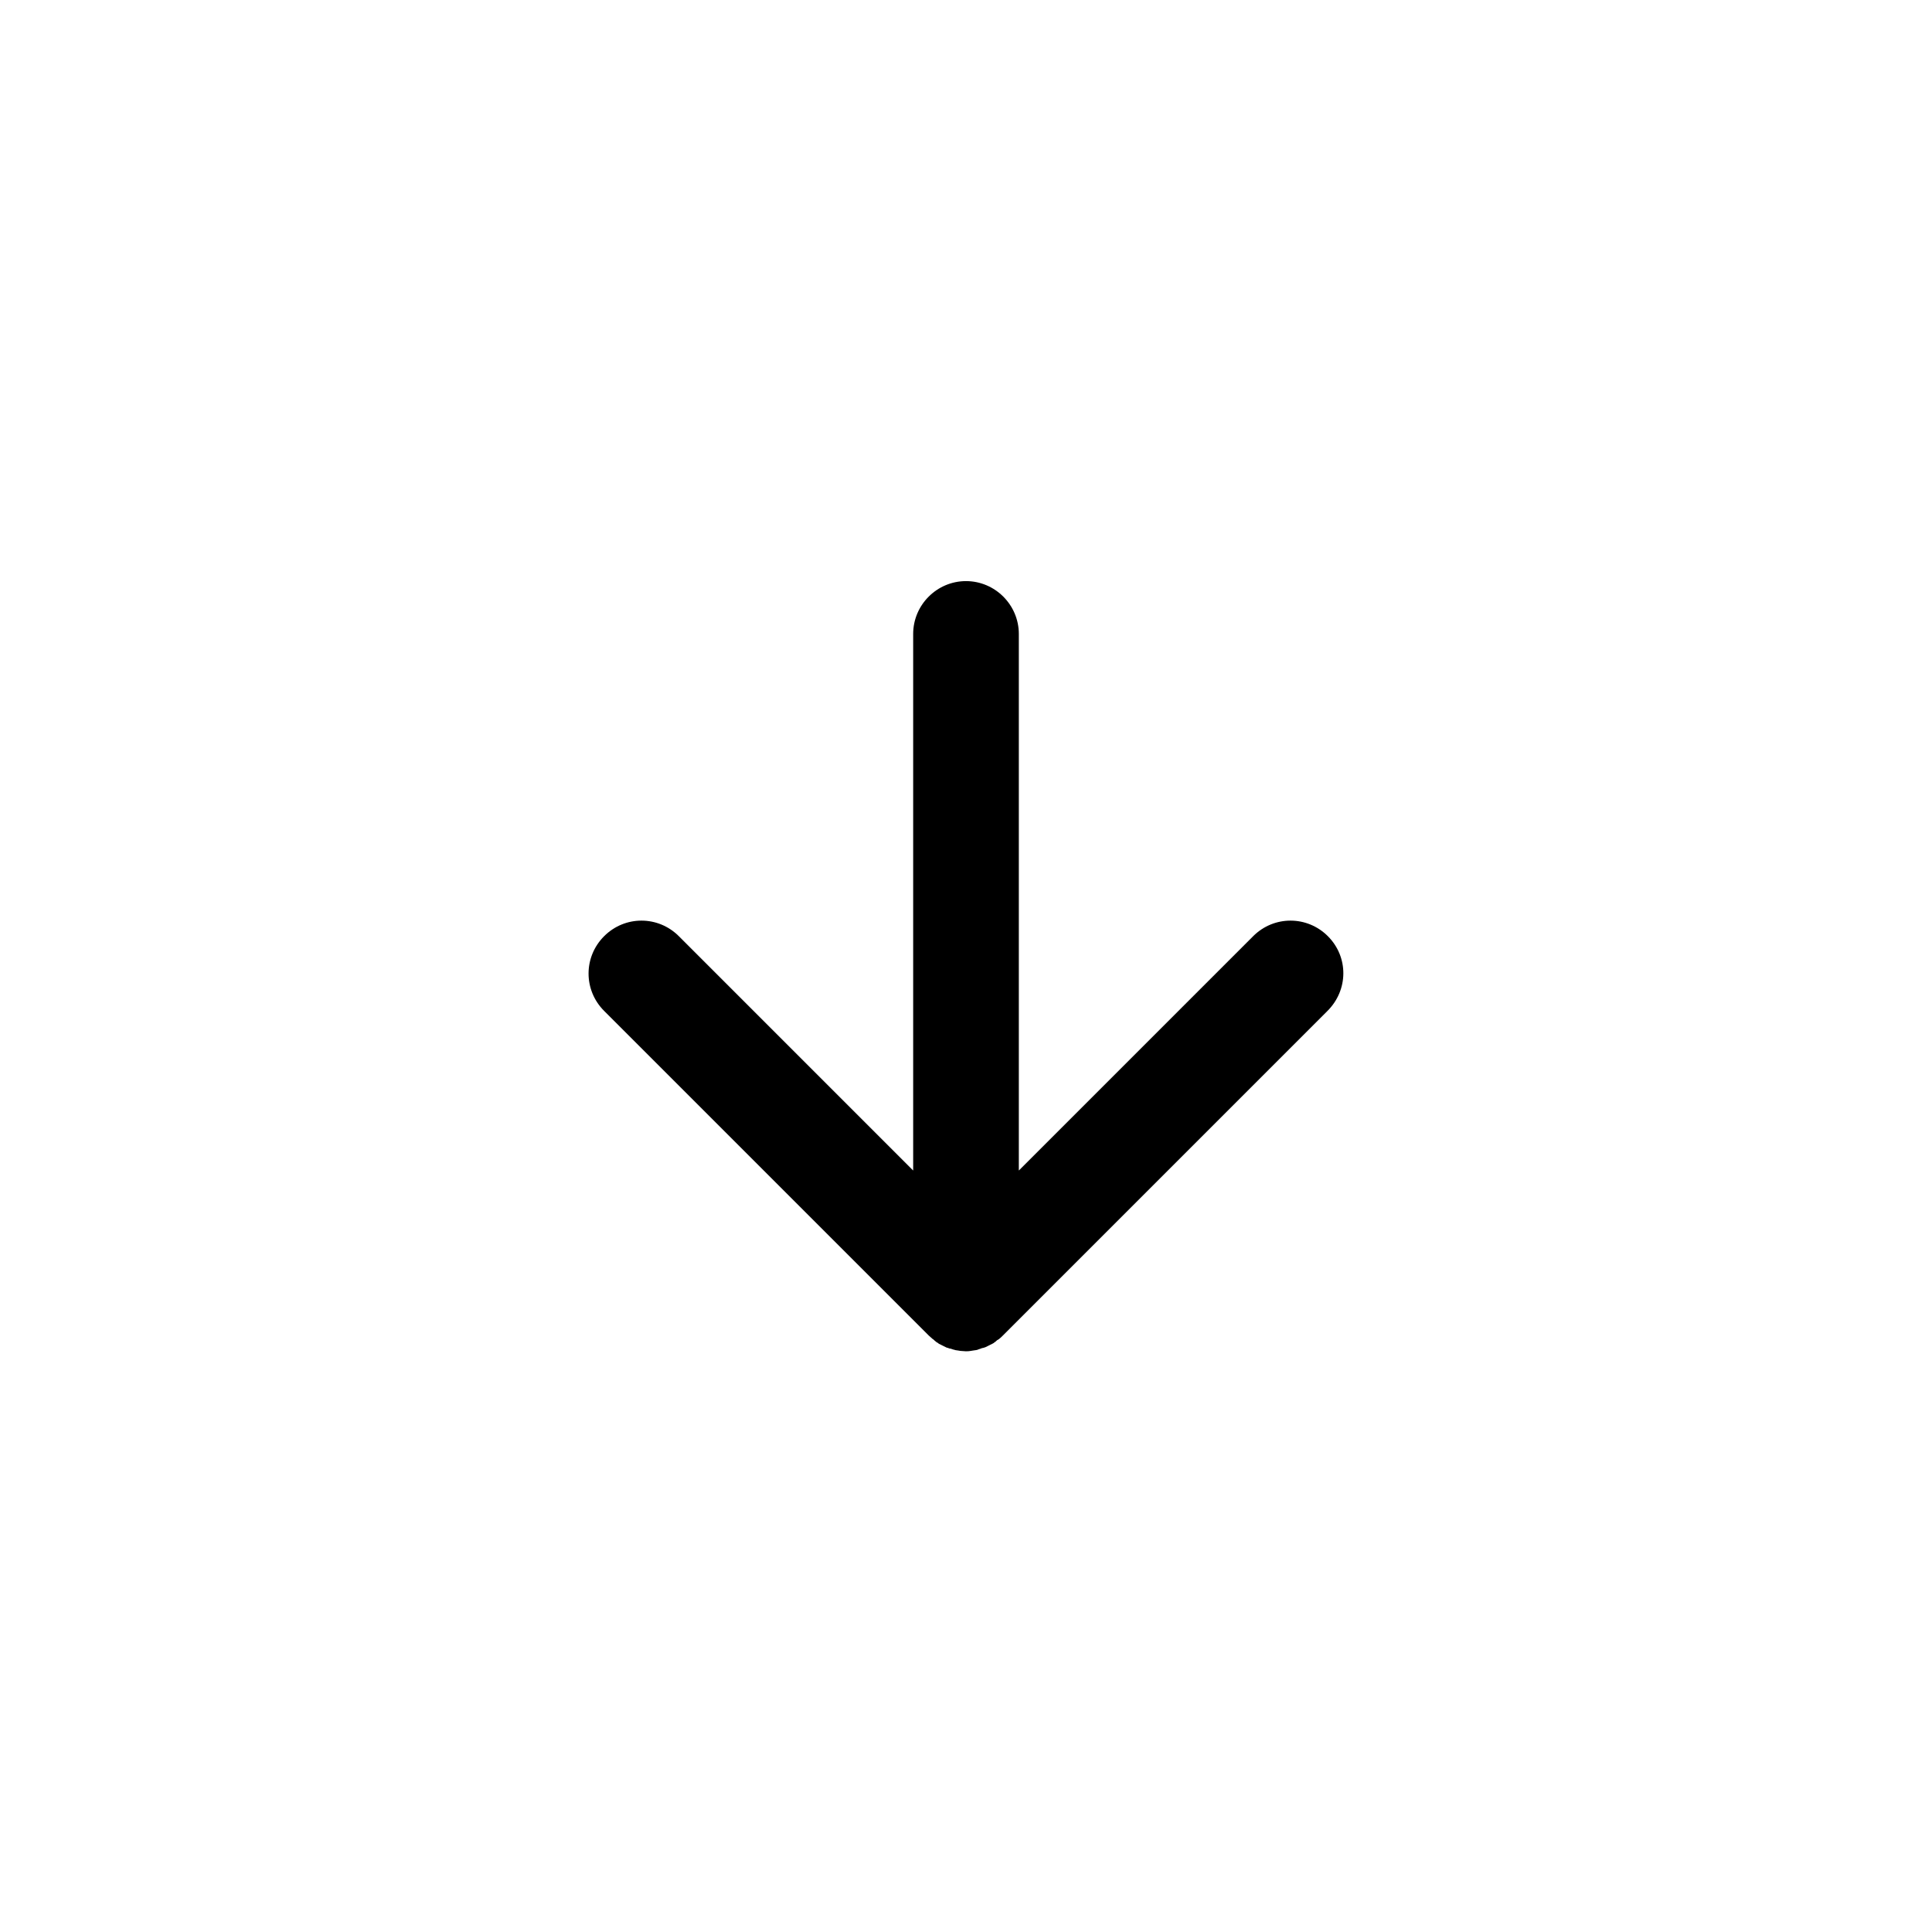
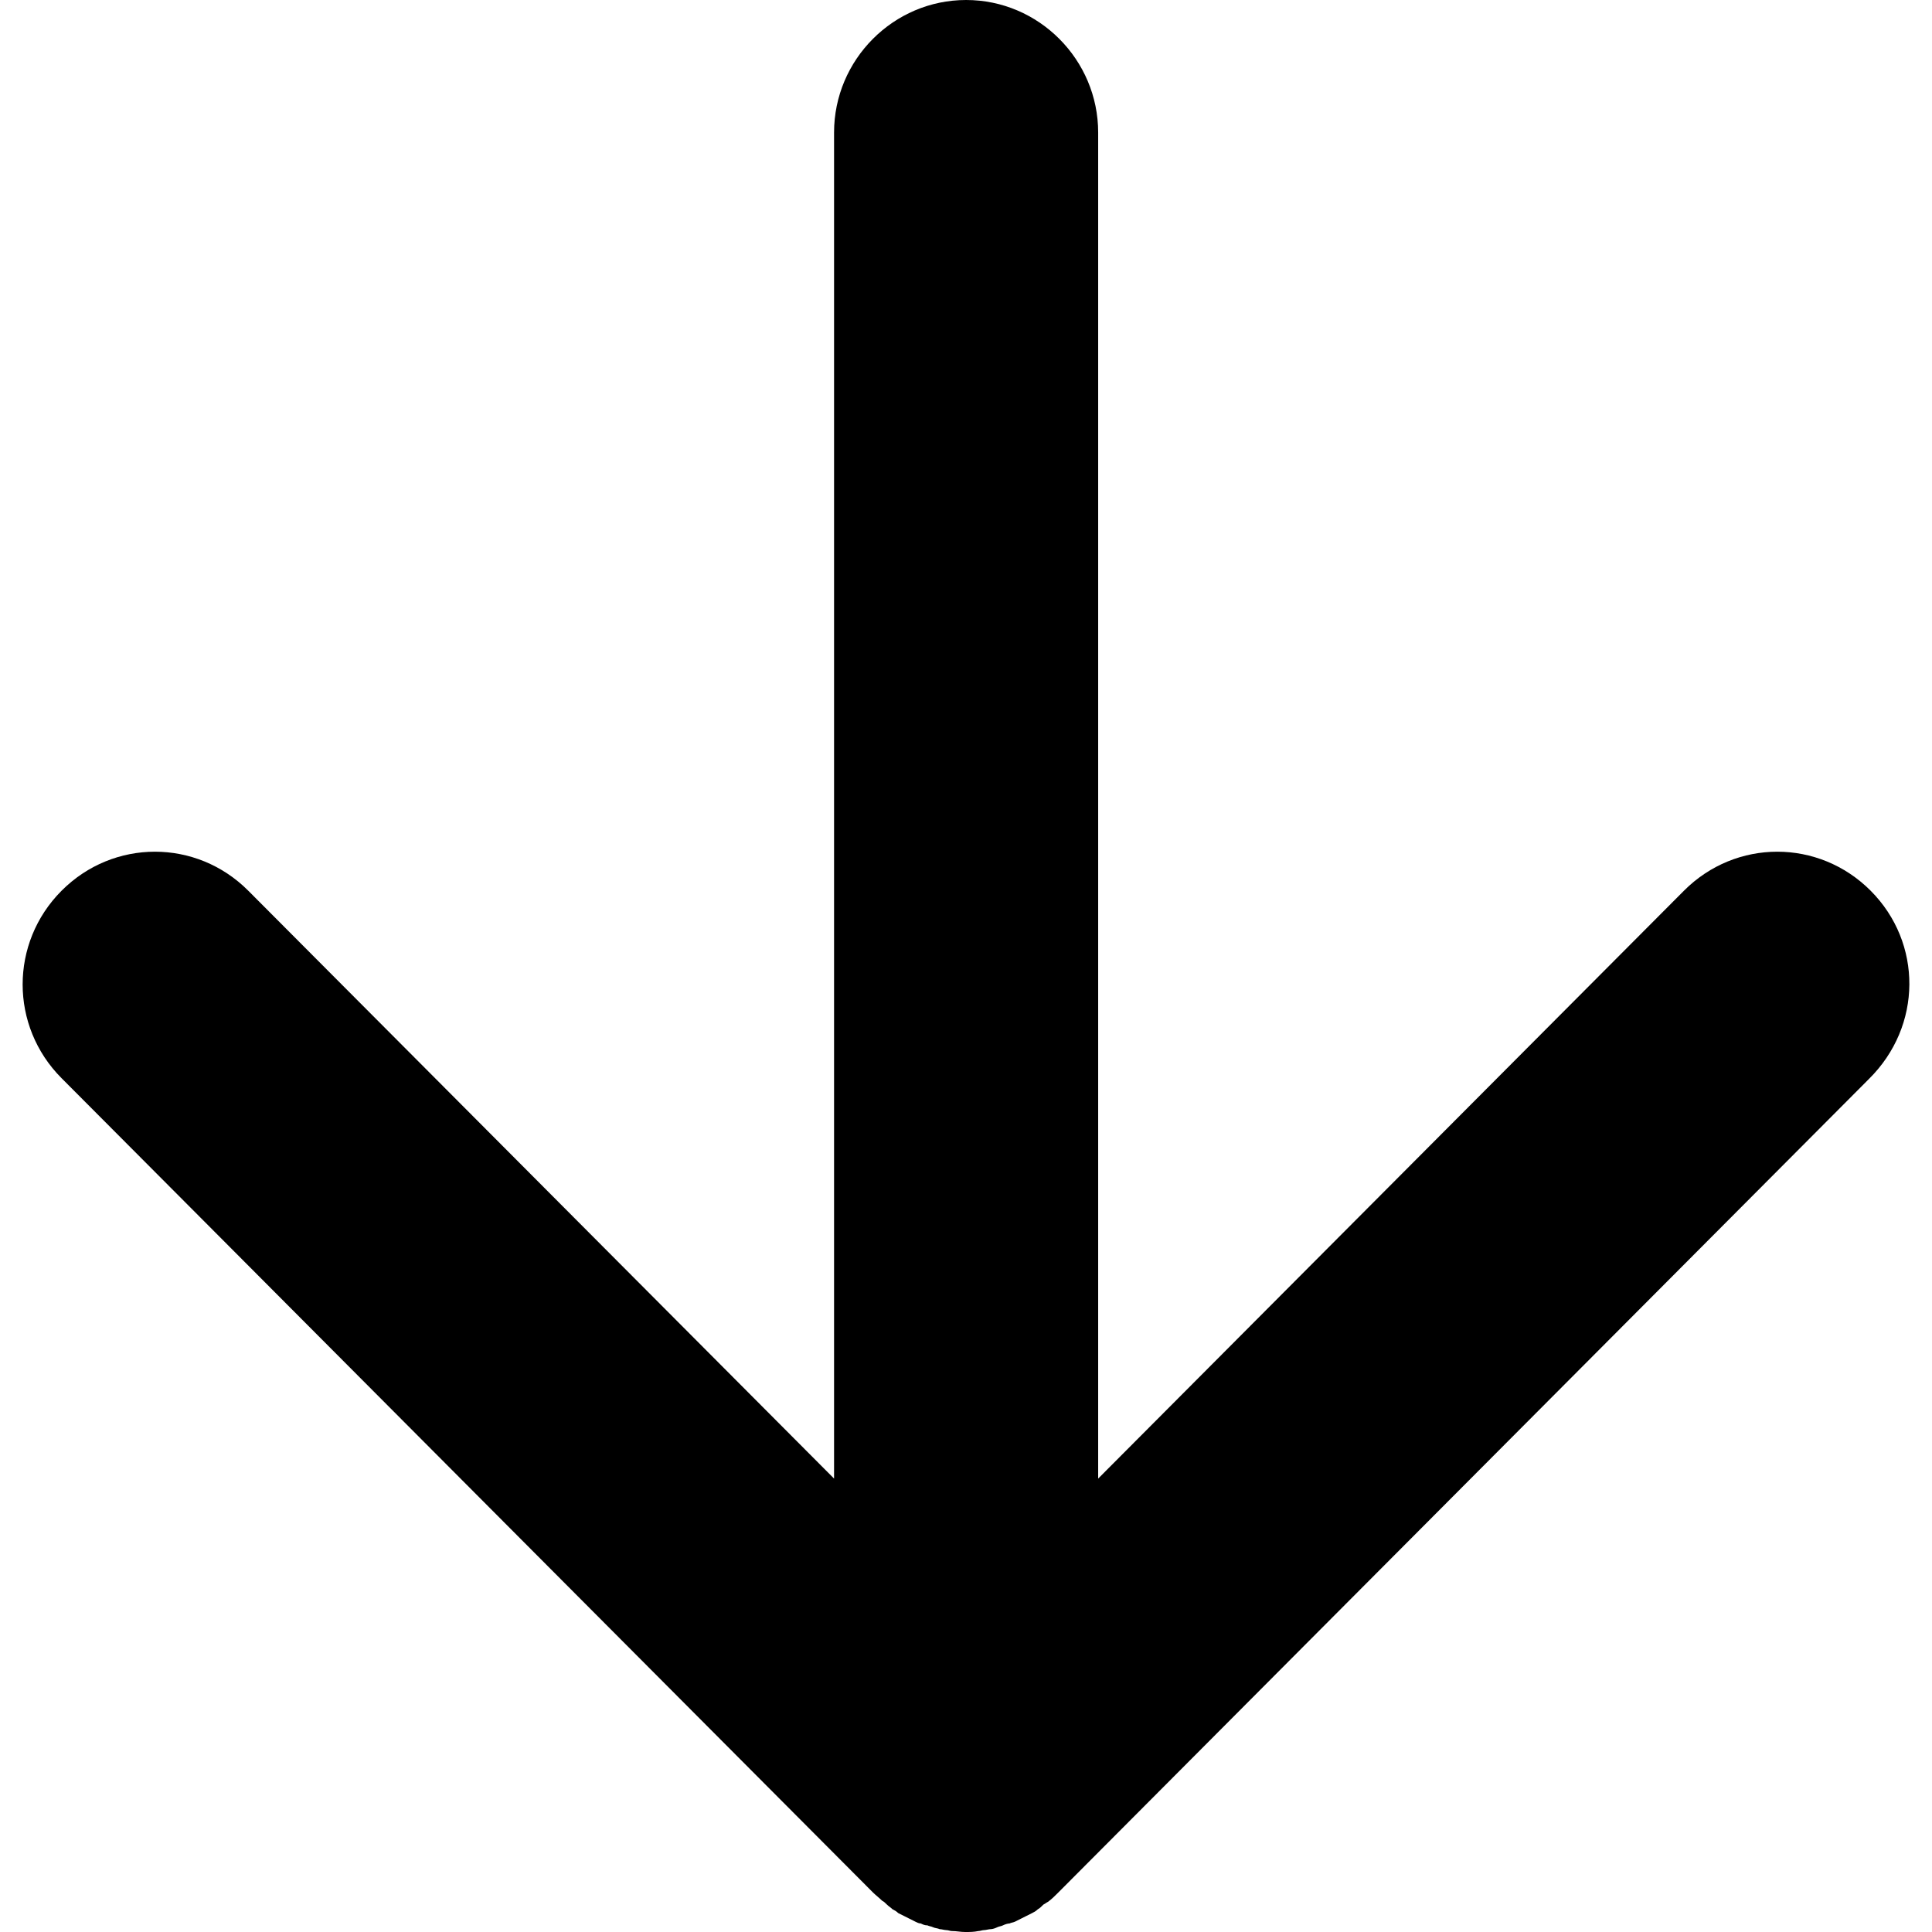
- <svg xmlns="http://www.w3.org/2000/svg" version="1.1" id="_Слой_1" x="0px" y="0px" viewBox="0 0 512 512" style="enable-background:new 0 0 512 512;" xml:space="preserve">
-   <path d="M351.9,248.1c-5.5-5.5-14.3-5.5-19.8,0L270,310.2V168c0-7.7-6.3-14-14-14c-7.7,0-14,6.3-14,14v142.2l-62.1-62.1  c-5.5-5.5-14.3-5.5-19.8,0c-5.5,5.5-5.5,14.3,0,19.8l86,86c0.3,0.3,0.7,0.6,1,0.9c0.2,0.1,0.3,0.2,0.5,0.4c0.2,0.2,0.4,0.3,0.6,0.5  c0.2,0.1,0.4,0.2,0.6,0.4c0.2,0.1,0.4,0.2,0.6,0.3c0.2,0.1,0.4,0.2,0.6,0.3c0.2,0.1,0.4,0.2,0.6,0.3c0.2,0.1,0.4,0.2,0.6,0.2  c0.2,0.1,0.4,0.2,0.7,0.2c0.2,0.1,0.4,0.1,0.6,0.2c0.2,0.1,0.5,0.1,0.7,0.2c0.2,0,0.5,0.1,0.7,0.1c0.2,0,0.4,0.1,0.6,0.1  c0.5,0,0.9,0.1,1.4,0.1s0.9,0,1.4-0.1c0.2,0,0.4-0.1,0.6-0.1c0.2,0,0.5-0.1,0.7-0.1c0.2,0,0.5-0.1,0.7-0.2c0.2-0.1,0.4-0.1,0.6-0.2  c0.2-0.1,0.5-0.2,0.7-0.2c0.2-0.1,0.4-0.1,0.6-0.2c0.2-0.1,0.4-0.2,0.6-0.3c0.2-0.1,0.4-0.2,0.6-0.3c0.2-0.1,0.4-0.2,0.6-0.3  c0.2-0.1,0.4-0.2,0.6-0.4c0.2-0.1,0.4-0.3,0.6-0.5c0.2-0.1,0.3-0.2,0.5-0.3c0.4-0.3,0.7-0.6,1-0.9l86-86  C357.4,262.4,357.4,253.6,351.9,248.1z" />
+ <svg xmlns="http://www.w3.org/2000/svg" width="512" height="512" viewBox="0 0 512 512" fill="none">
+   <path d="M495.75 236.057C482.002 222.26 460.005 222.26 446.257 236.057L291.026 391.839V35.12C291.026 15.804 275.278 0 256.031 0C236.783 0 221.035 15.804 221.035 35.12V391.839L65.805 236.057C52.057 222.26 30.059 222.26 16.311 236.057C2.563 249.854 2.563 271.929 16.311 285.727L231.284 501.464C232.034 502.217 233.034 502.969 233.784 503.722C234.284 503.973 234.534 504.223 235.033 504.725C235.533 505.227 236.033 505.478 236.533 505.979C237.033 506.23 237.533 506.481 238.033 506.983C238.533 507.234 239.033 507.485 239.533 507.735C240.033 507.986 240.533 508.237 241.033 508.488C241.533 508.739 242.033 508.99 242.533 509.241C243.032 509.491 243.532 509.742 244.032 509.742C244.532 509.993 245.032 510.244 245.782 510.244C246.282 510.495 246.782 510.495 247.282 510.746C247.782 510.997 248.532 510.997 249.032 511.247C249.532 511.247 250.282 511.498 250.781 511.498C251.281 511.498 251.781 511.749 252.281 511.749C253.531 511.749 254.531 512 255.781 512C257.031 512 258.031 512 259.28 511.749C259.78 511.749 260.28 511.498 260.78 511.498C261.28 511.498 262.03 511.247 262.53 511.247C263.03 511.247 263.78 510.997 264.28 510.746C264.78 510.495 265.28 510.495 265.78 510.244C266.28 509.993 267.029 509.742 267.529 509.742C268.029 509.491 268.529 509.491 269.029 509.241C269.529 508.99 270.029 508.739 270.529 508.488C271.029 508.237 271.529 507.986 272.029 507.735C272.529 507.485 273.029 507.234 273.529 506.983C274.029 506.732 274.528 506.481 275.028 505.979C275.528 505.729 276.028 505.227 276.528 504.725C277.028 504.474 277.278 504.223 277.778 503.973C278.778 503.22 279.528 502.467 280.278 501.715L495.251 285.977C509.499 271.929 509.499 249.854 495.75 236.057Z" fill="black" />
</svg>
